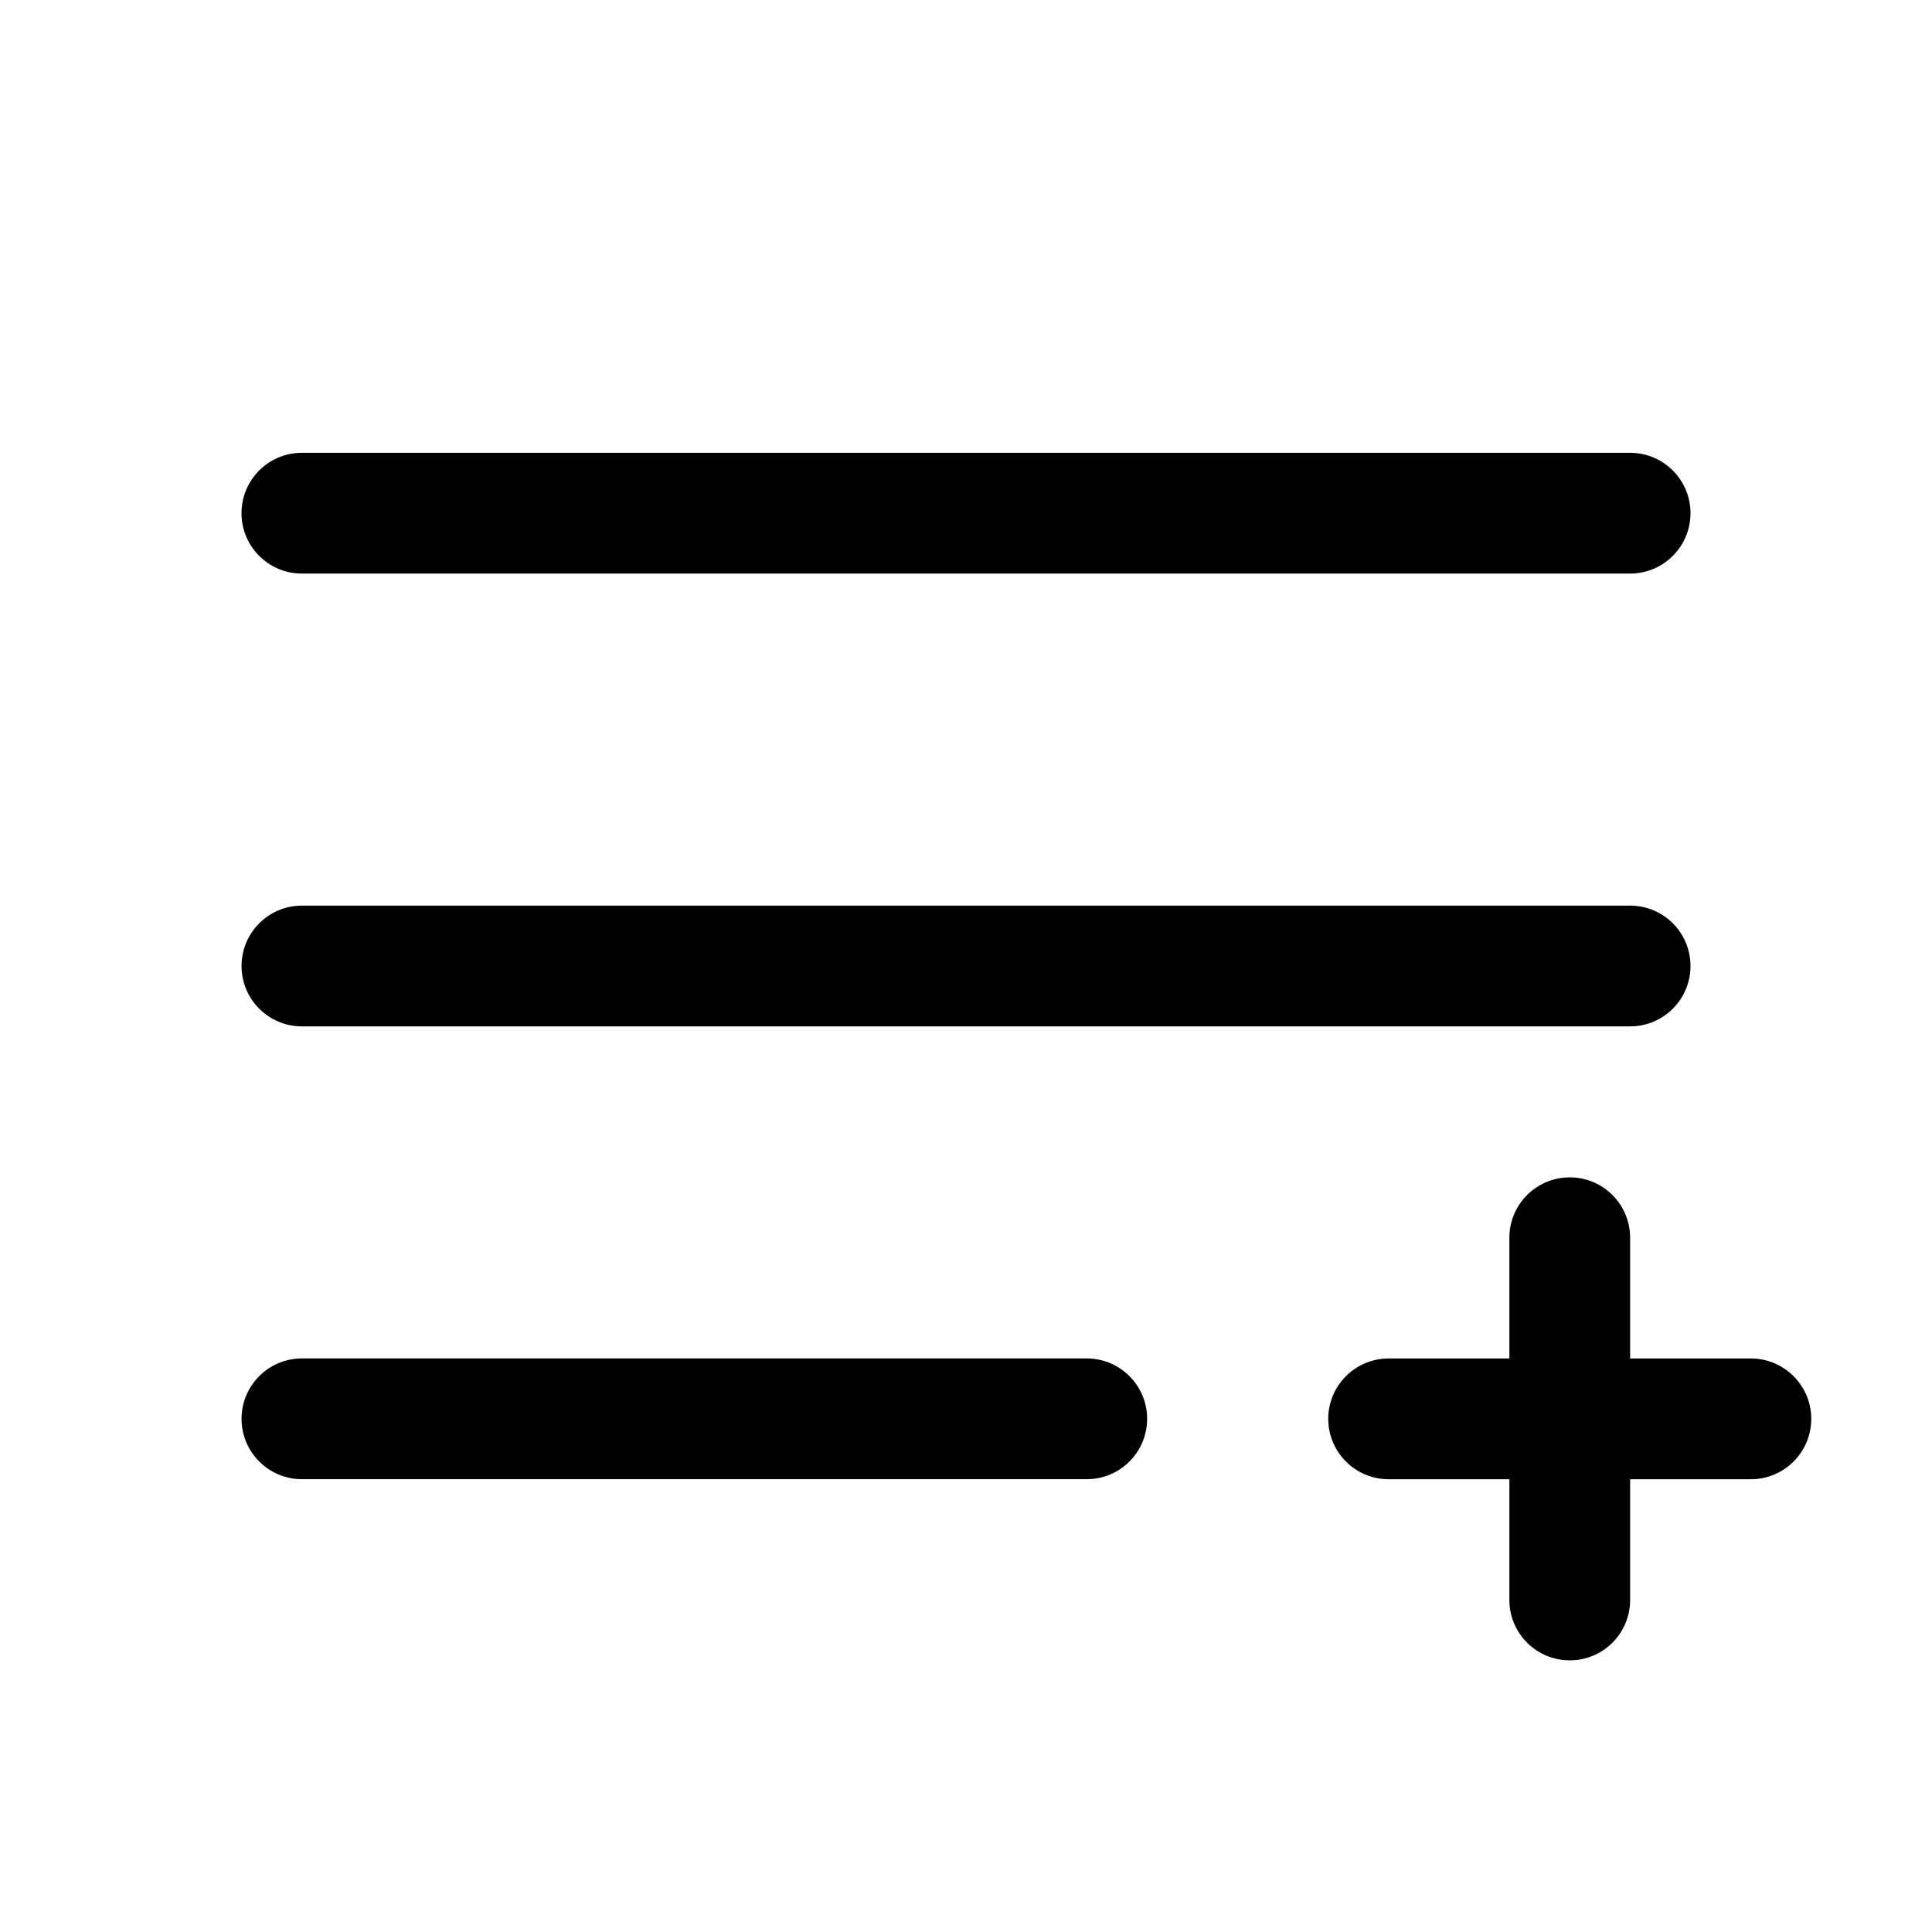
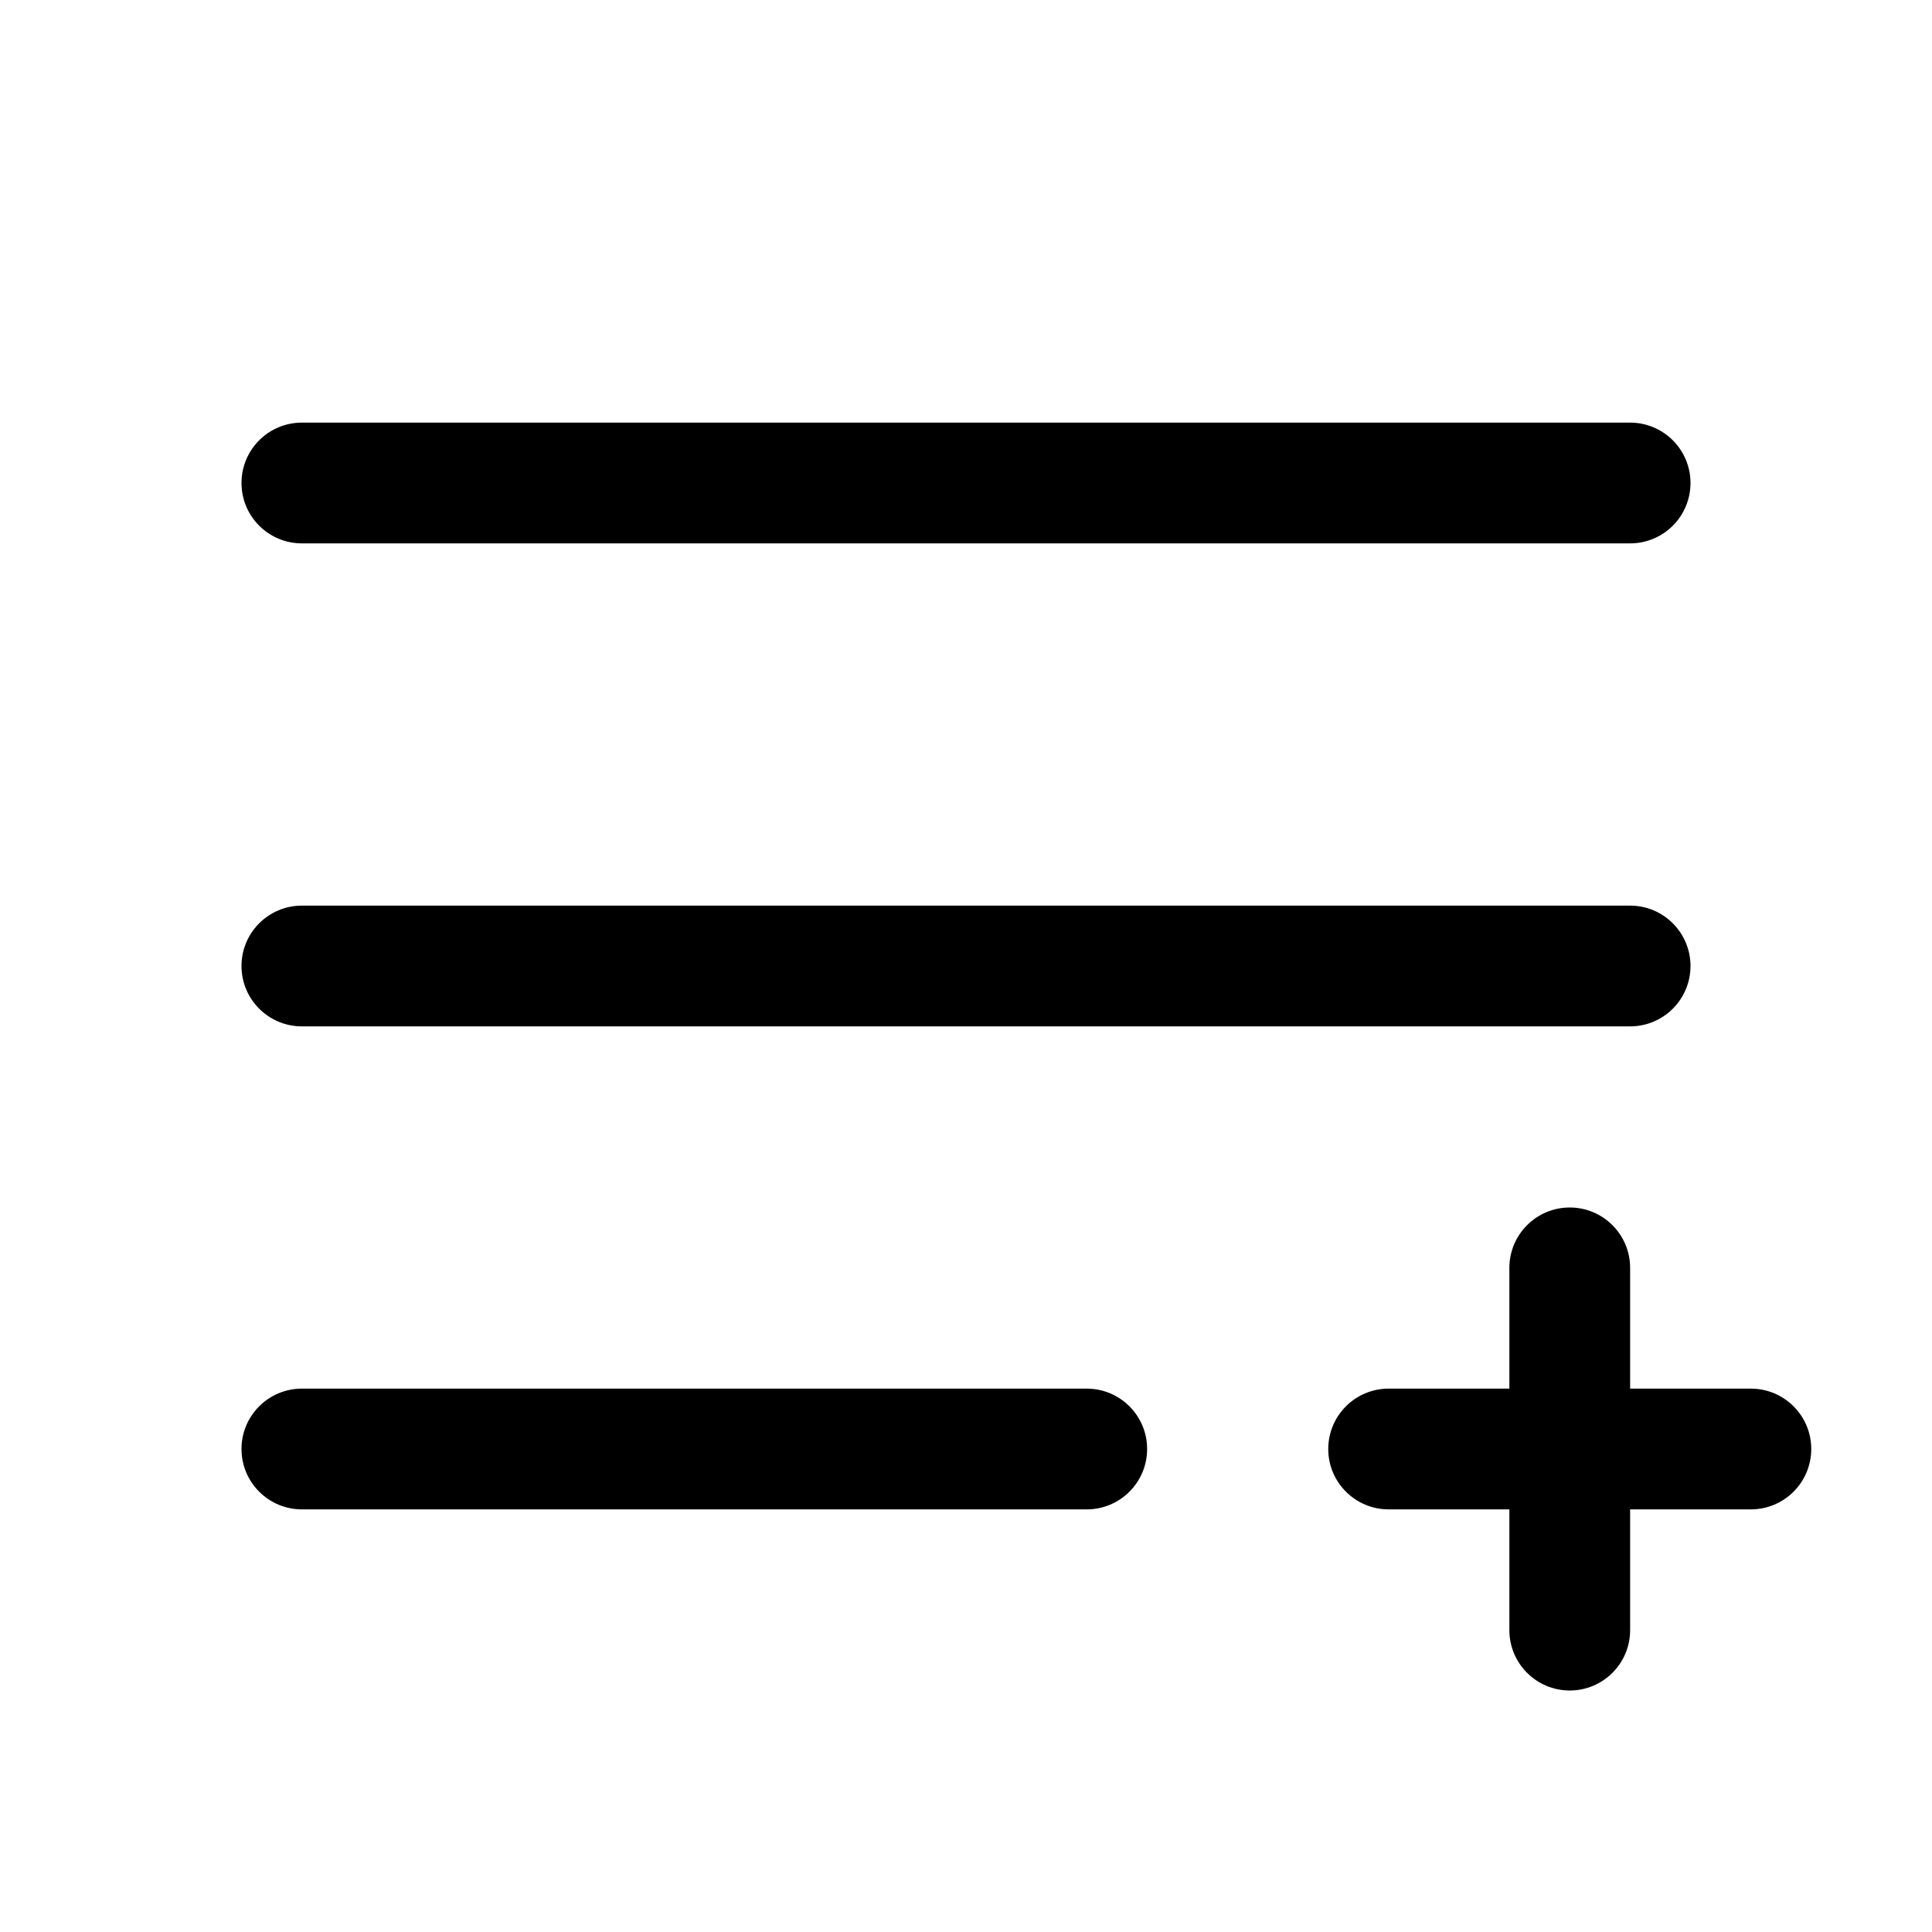
<svg xmlns="http://www.w3.org/2000/svg" id="Flat" viewBox="0 0 256 256">
-   <path d="M32,68a8,8,0,0,1,8-8H216a8,8,0,0,1,0,16H40A8,8,0,0,1,32,68Zm184,52H40.006a8,8,0,1,0,0,16H216a8,8,0,0,0,0-16Zm-72,60H40.006a8,8,0,1,0,0,16H144a8,8,0,0,0,0-16Zm88,.006H216v-16a8,8,0,1,0-16,0v16H184a8,8,0,0,0,0,16h16v16a8,8,0,0,0,16,0v-16h16a8,8,0,0,0,0-16Z" />
+   <path d="M32,64a8,8,0,0,1,8-8H216a8,8,0,0,1,0,16H40A8,8,0,0,1,32,64Zm8,72H216a8,8,0,0,0,0-16H40a8,8,0,0,0,0,16Zm104,48H40a8,8,0,0,0,0,16H144a8,8,0,0,0,0-16Zm88,0H216V168a8,8,0,0,0-16,0v16H184a8,8,0,0,0,0,16h16v16a8,8,0,0,0,16,0V200h16a8,8,0,0,0,0-16Z" />
</svg>
